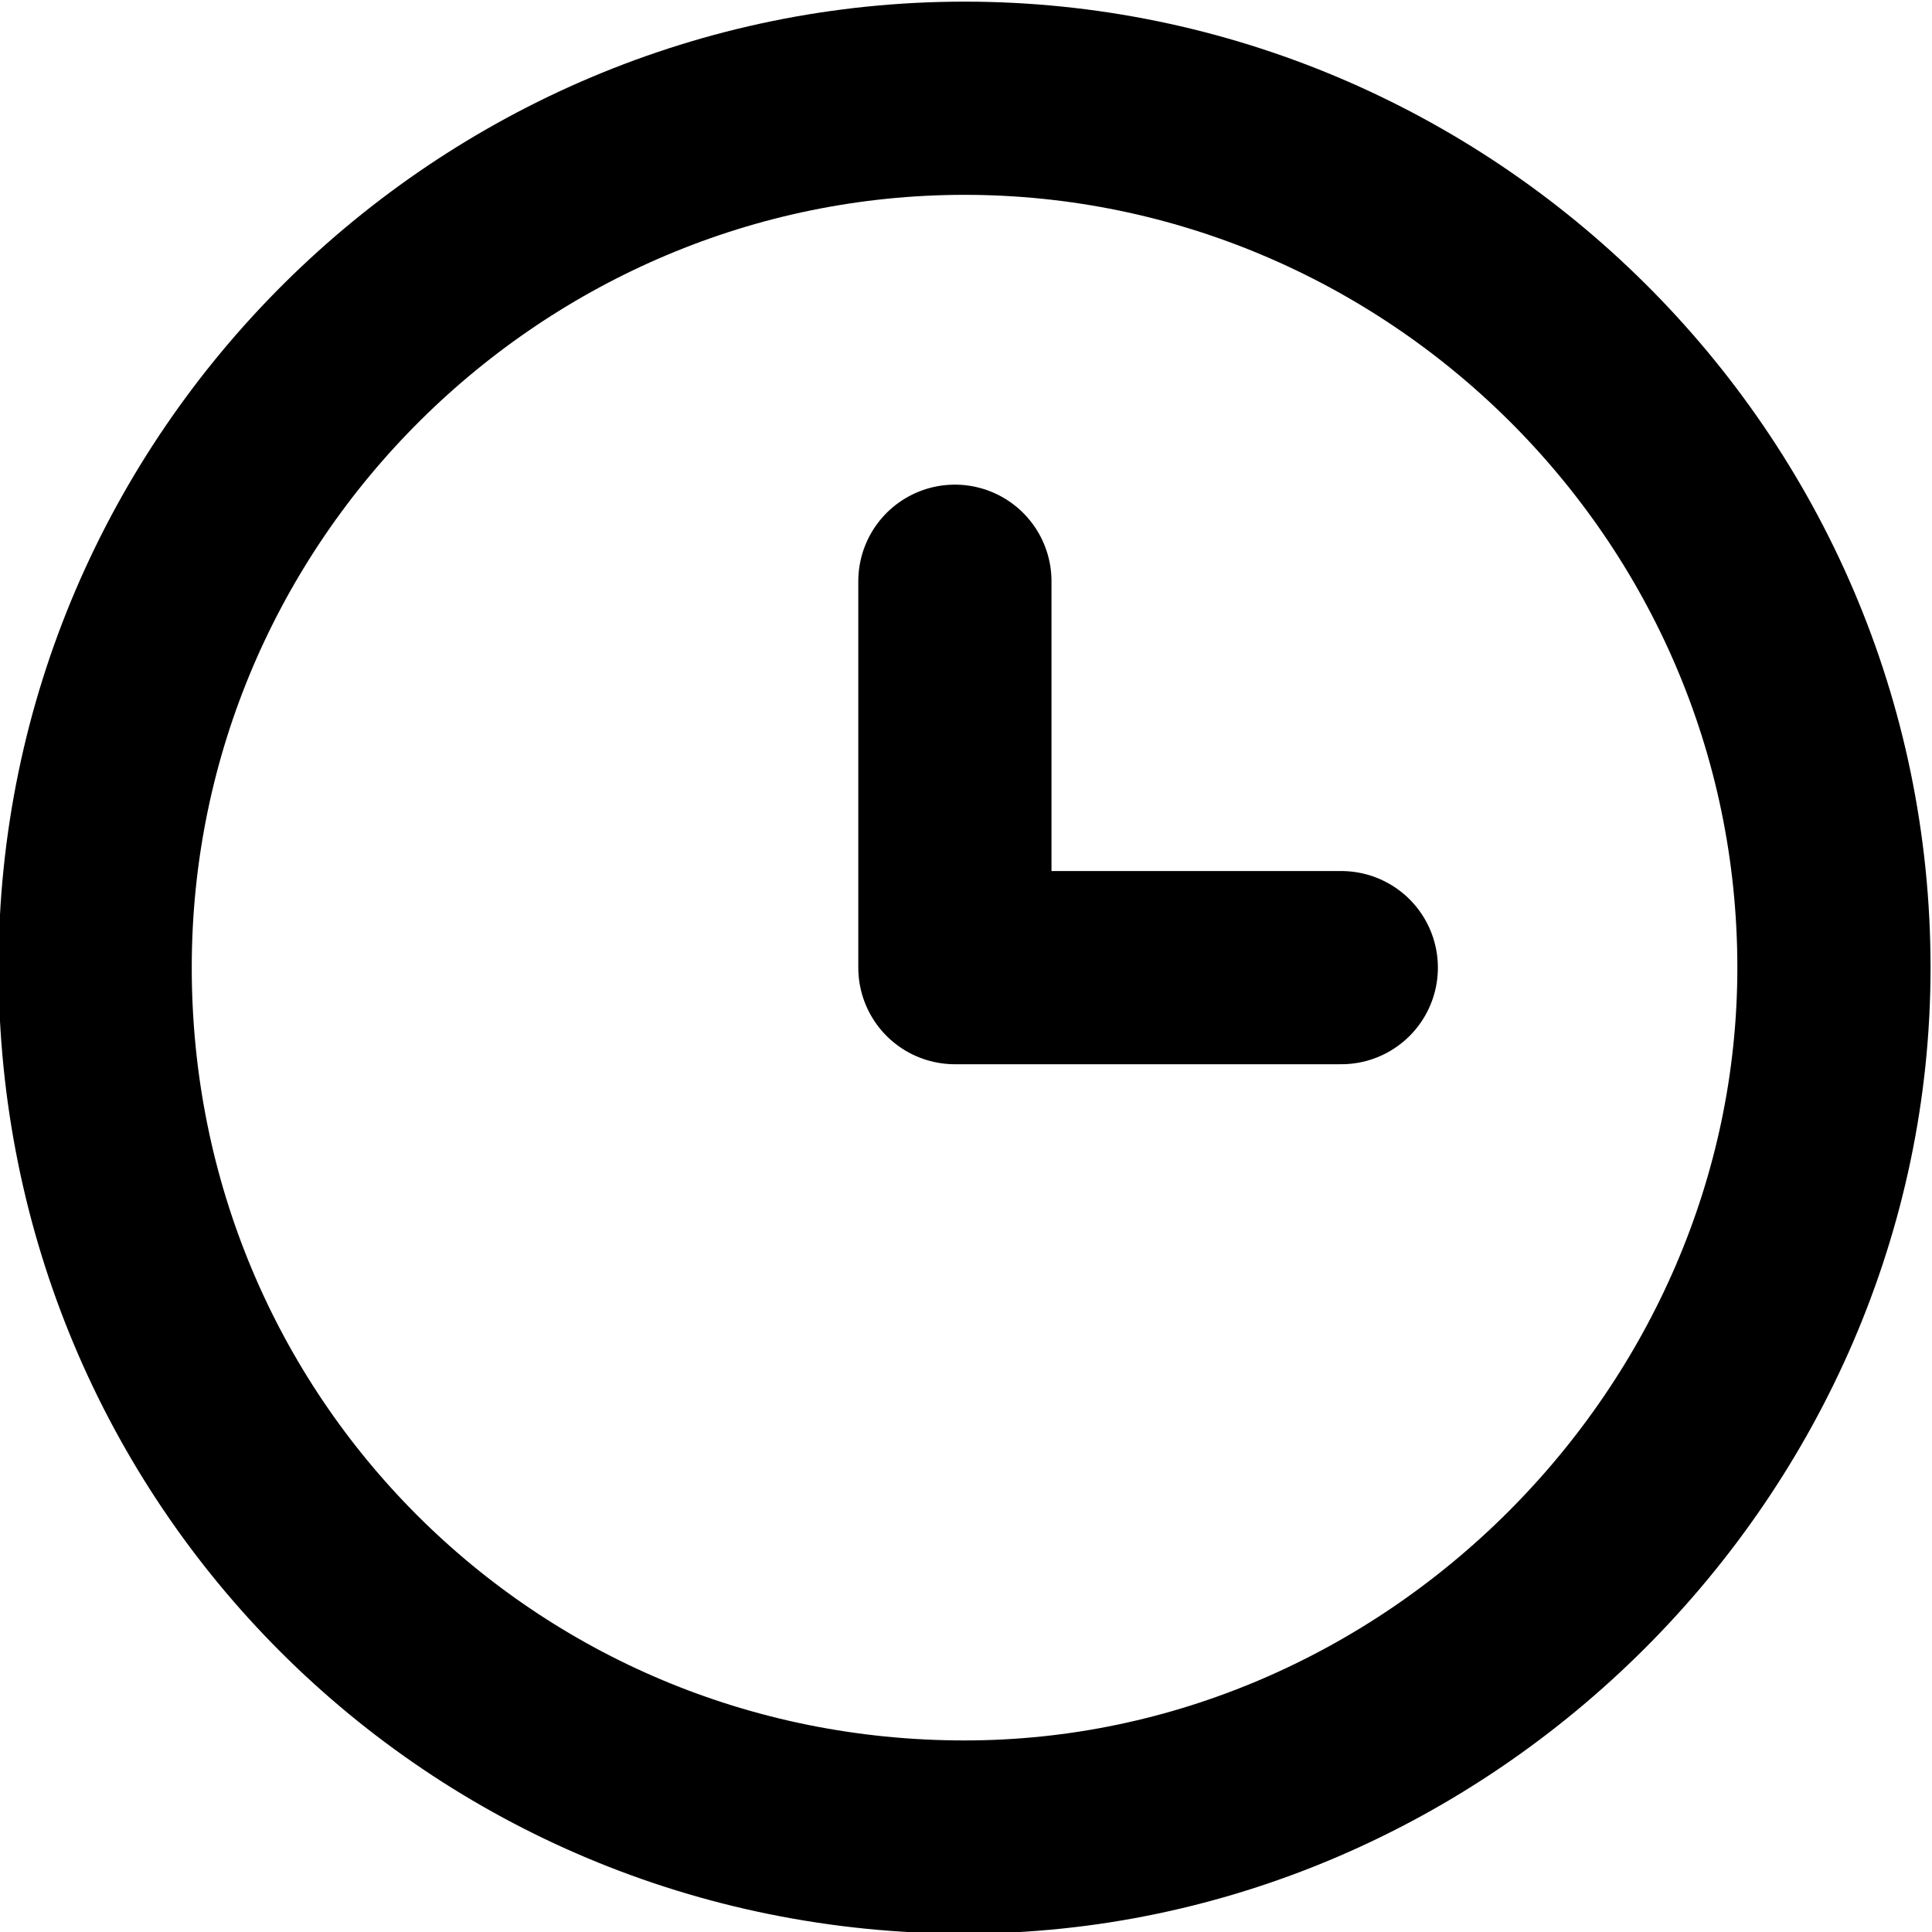
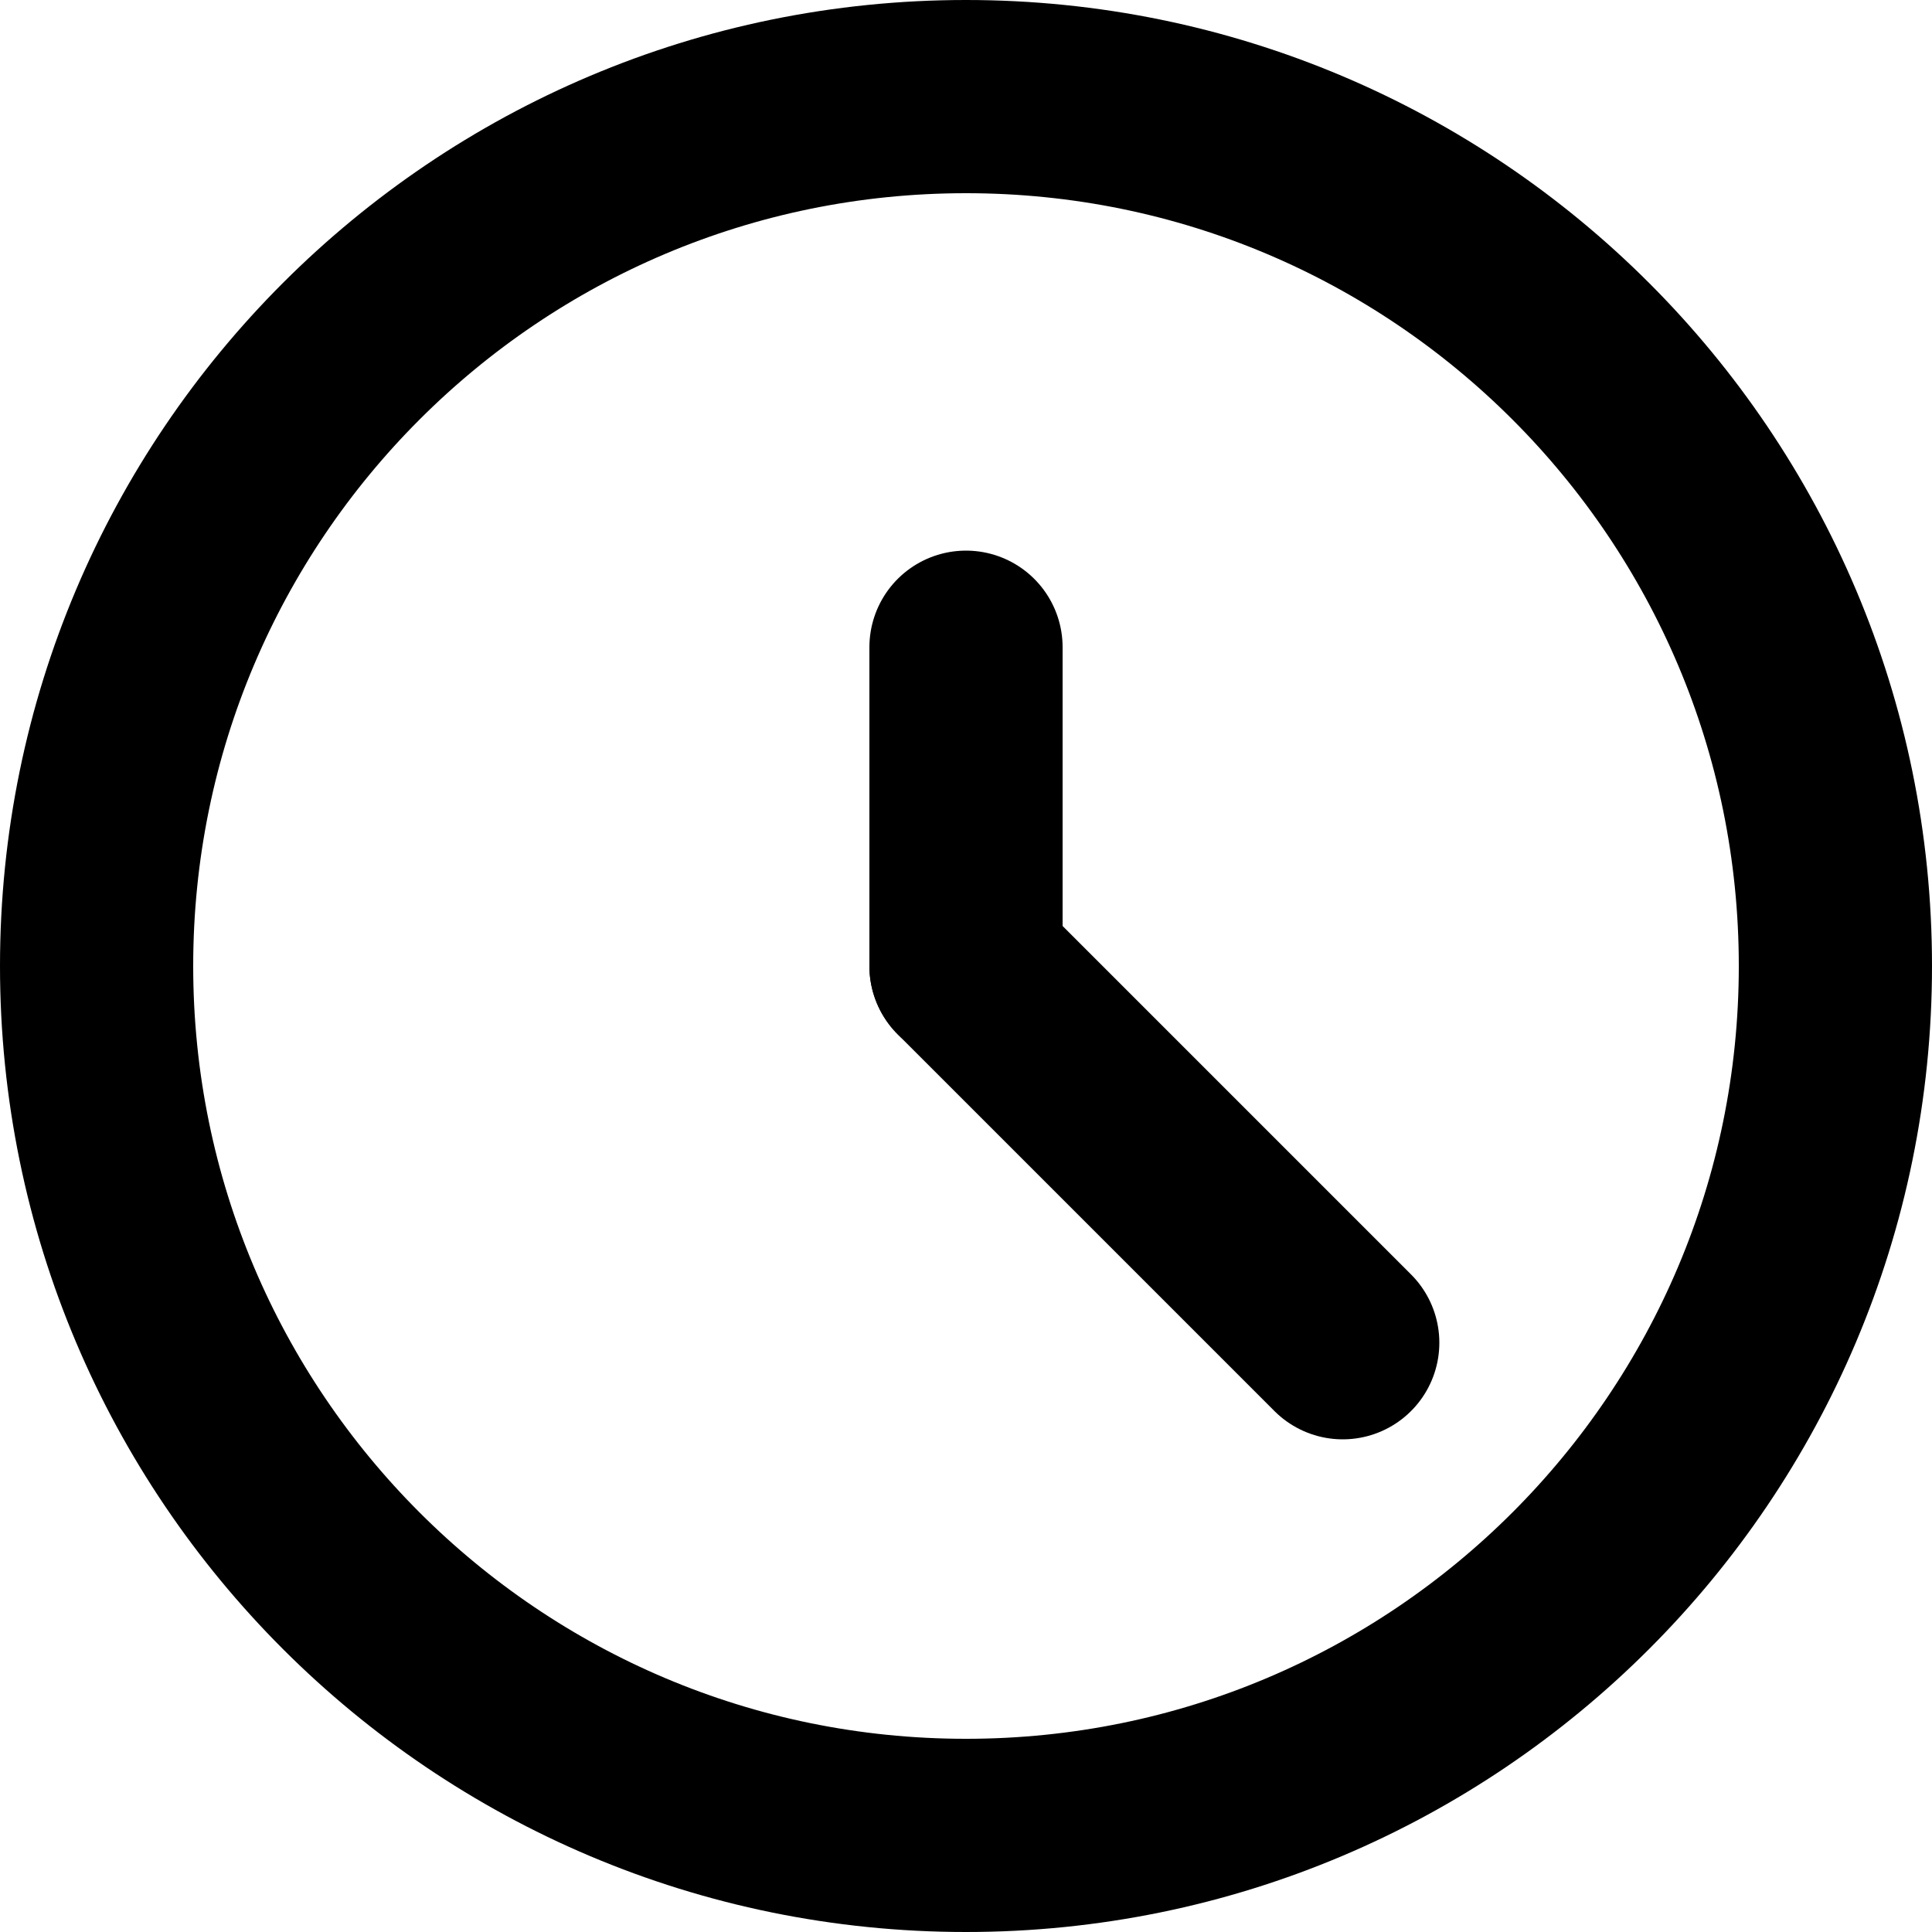
- <svg xmlns="http://www.w3.org/2000/svg" version="1.1" id="Слой_1" x="0" y="0" viewBox="0 0 20 20" xml:space="preserve">
-   <style>.status-waiting-st0{fill:none;stroke:currentColor;stroke-width:2;stroke-linecap:round;stroke-linejoin:round}</style>
-   <g id="Standby" transform="translate(267.985 -799.783)">
-     <path id="Oval_563" class="status-waiting-st0" d="M-258 818.8c4.9 0 9-4.1 9-9 0-5-4.1-9-9-9s-9 4-9 9 4 9 9 9z" />
-     <path id="Shape_1504" class="status-waiting-st0" d="M-254.1 809.8h-4v-4" />
+ <svg xmlns="http://www.w3.org/2000/svg" version="1.1" id="clock" x="0px" y="0px" viewBox="0 0 20 20" enable-background="new 0 0 20 20" xml:space="preserve">
+   <g transform="translate(1.5 1.5)">
+     <circle fill="none" stroke="currentColor" stroke-width="2" stroke-linecap="round" stroke-linejoin="round" stroke-miterlimit="10" cx="8.5" cy="8.5" r="9" />
+     <path fill="none" stroke="currentColor" stroke-width="2" stroke-linecap="round" stroke-linejoin="round" stroke-miterlimit="10" d="   M8.5,8.5V5.2" />
+     <path fill="none" stroke="currentColor" stroke-width="2" stroke-linecap="round" stroke-linejoin="round" stroke-miterlimit="10" d="   M8.5,8.5l3.9,3.9" />
  </g>
</svg>
